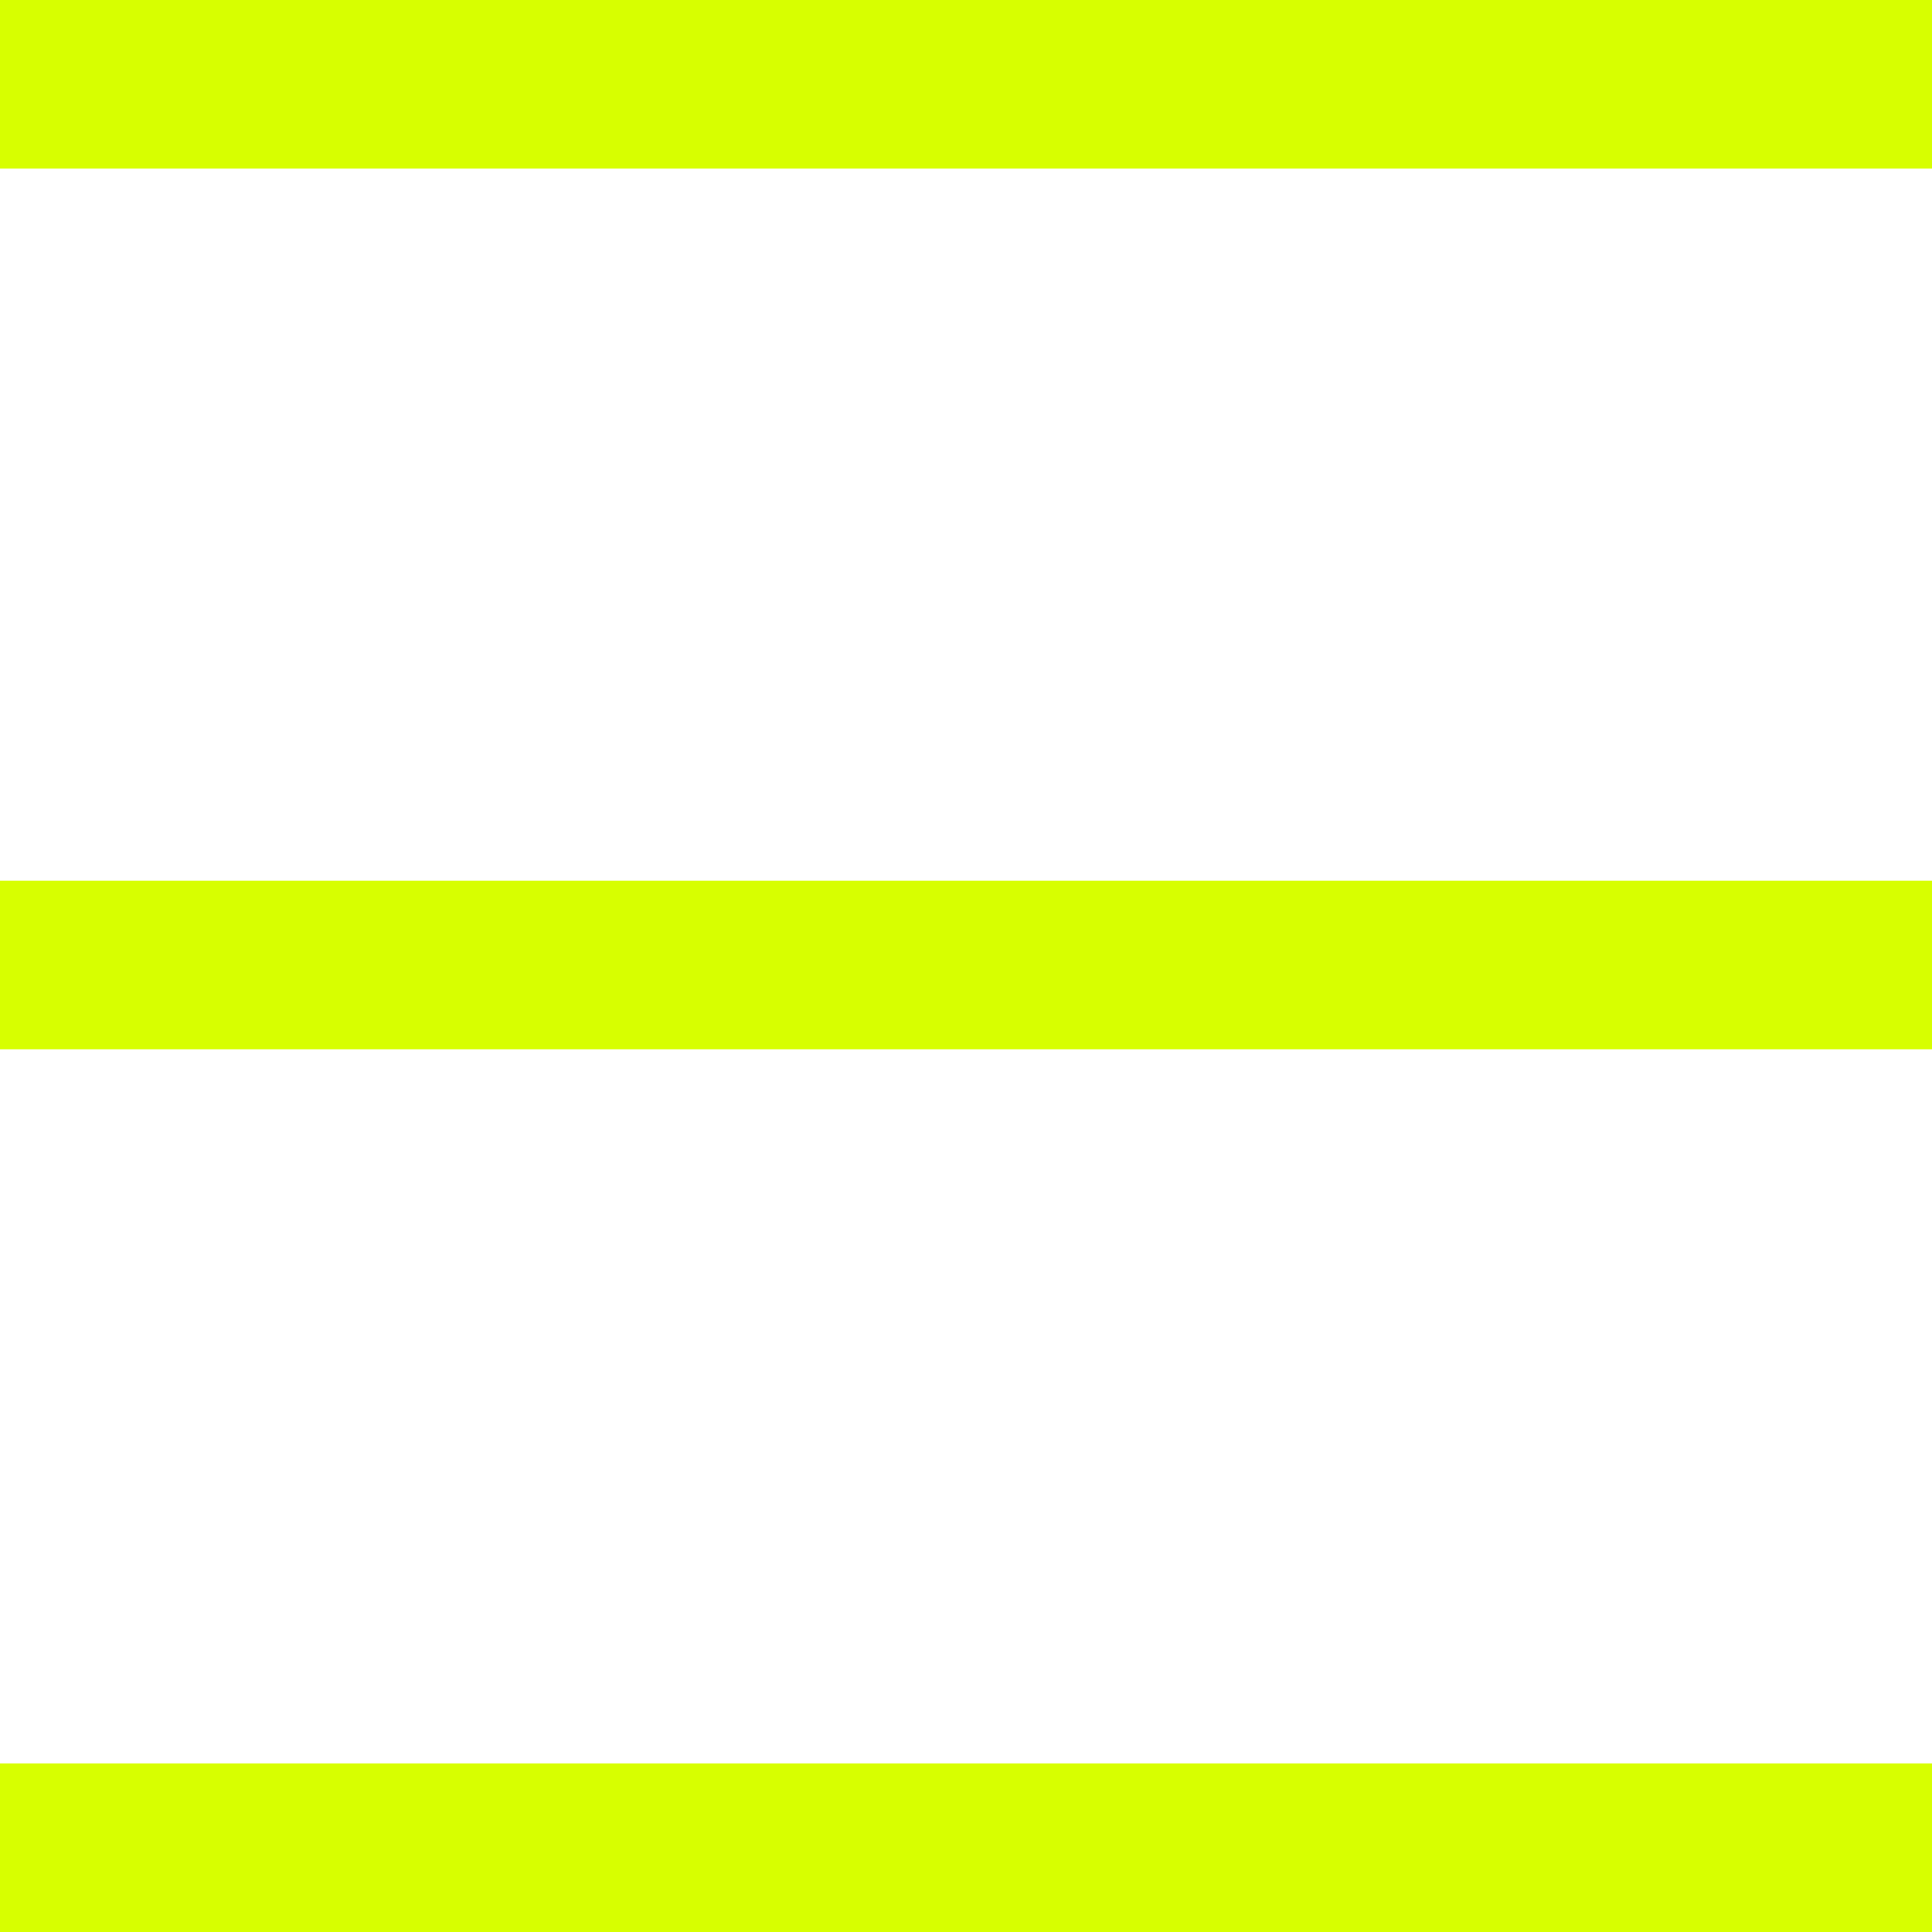
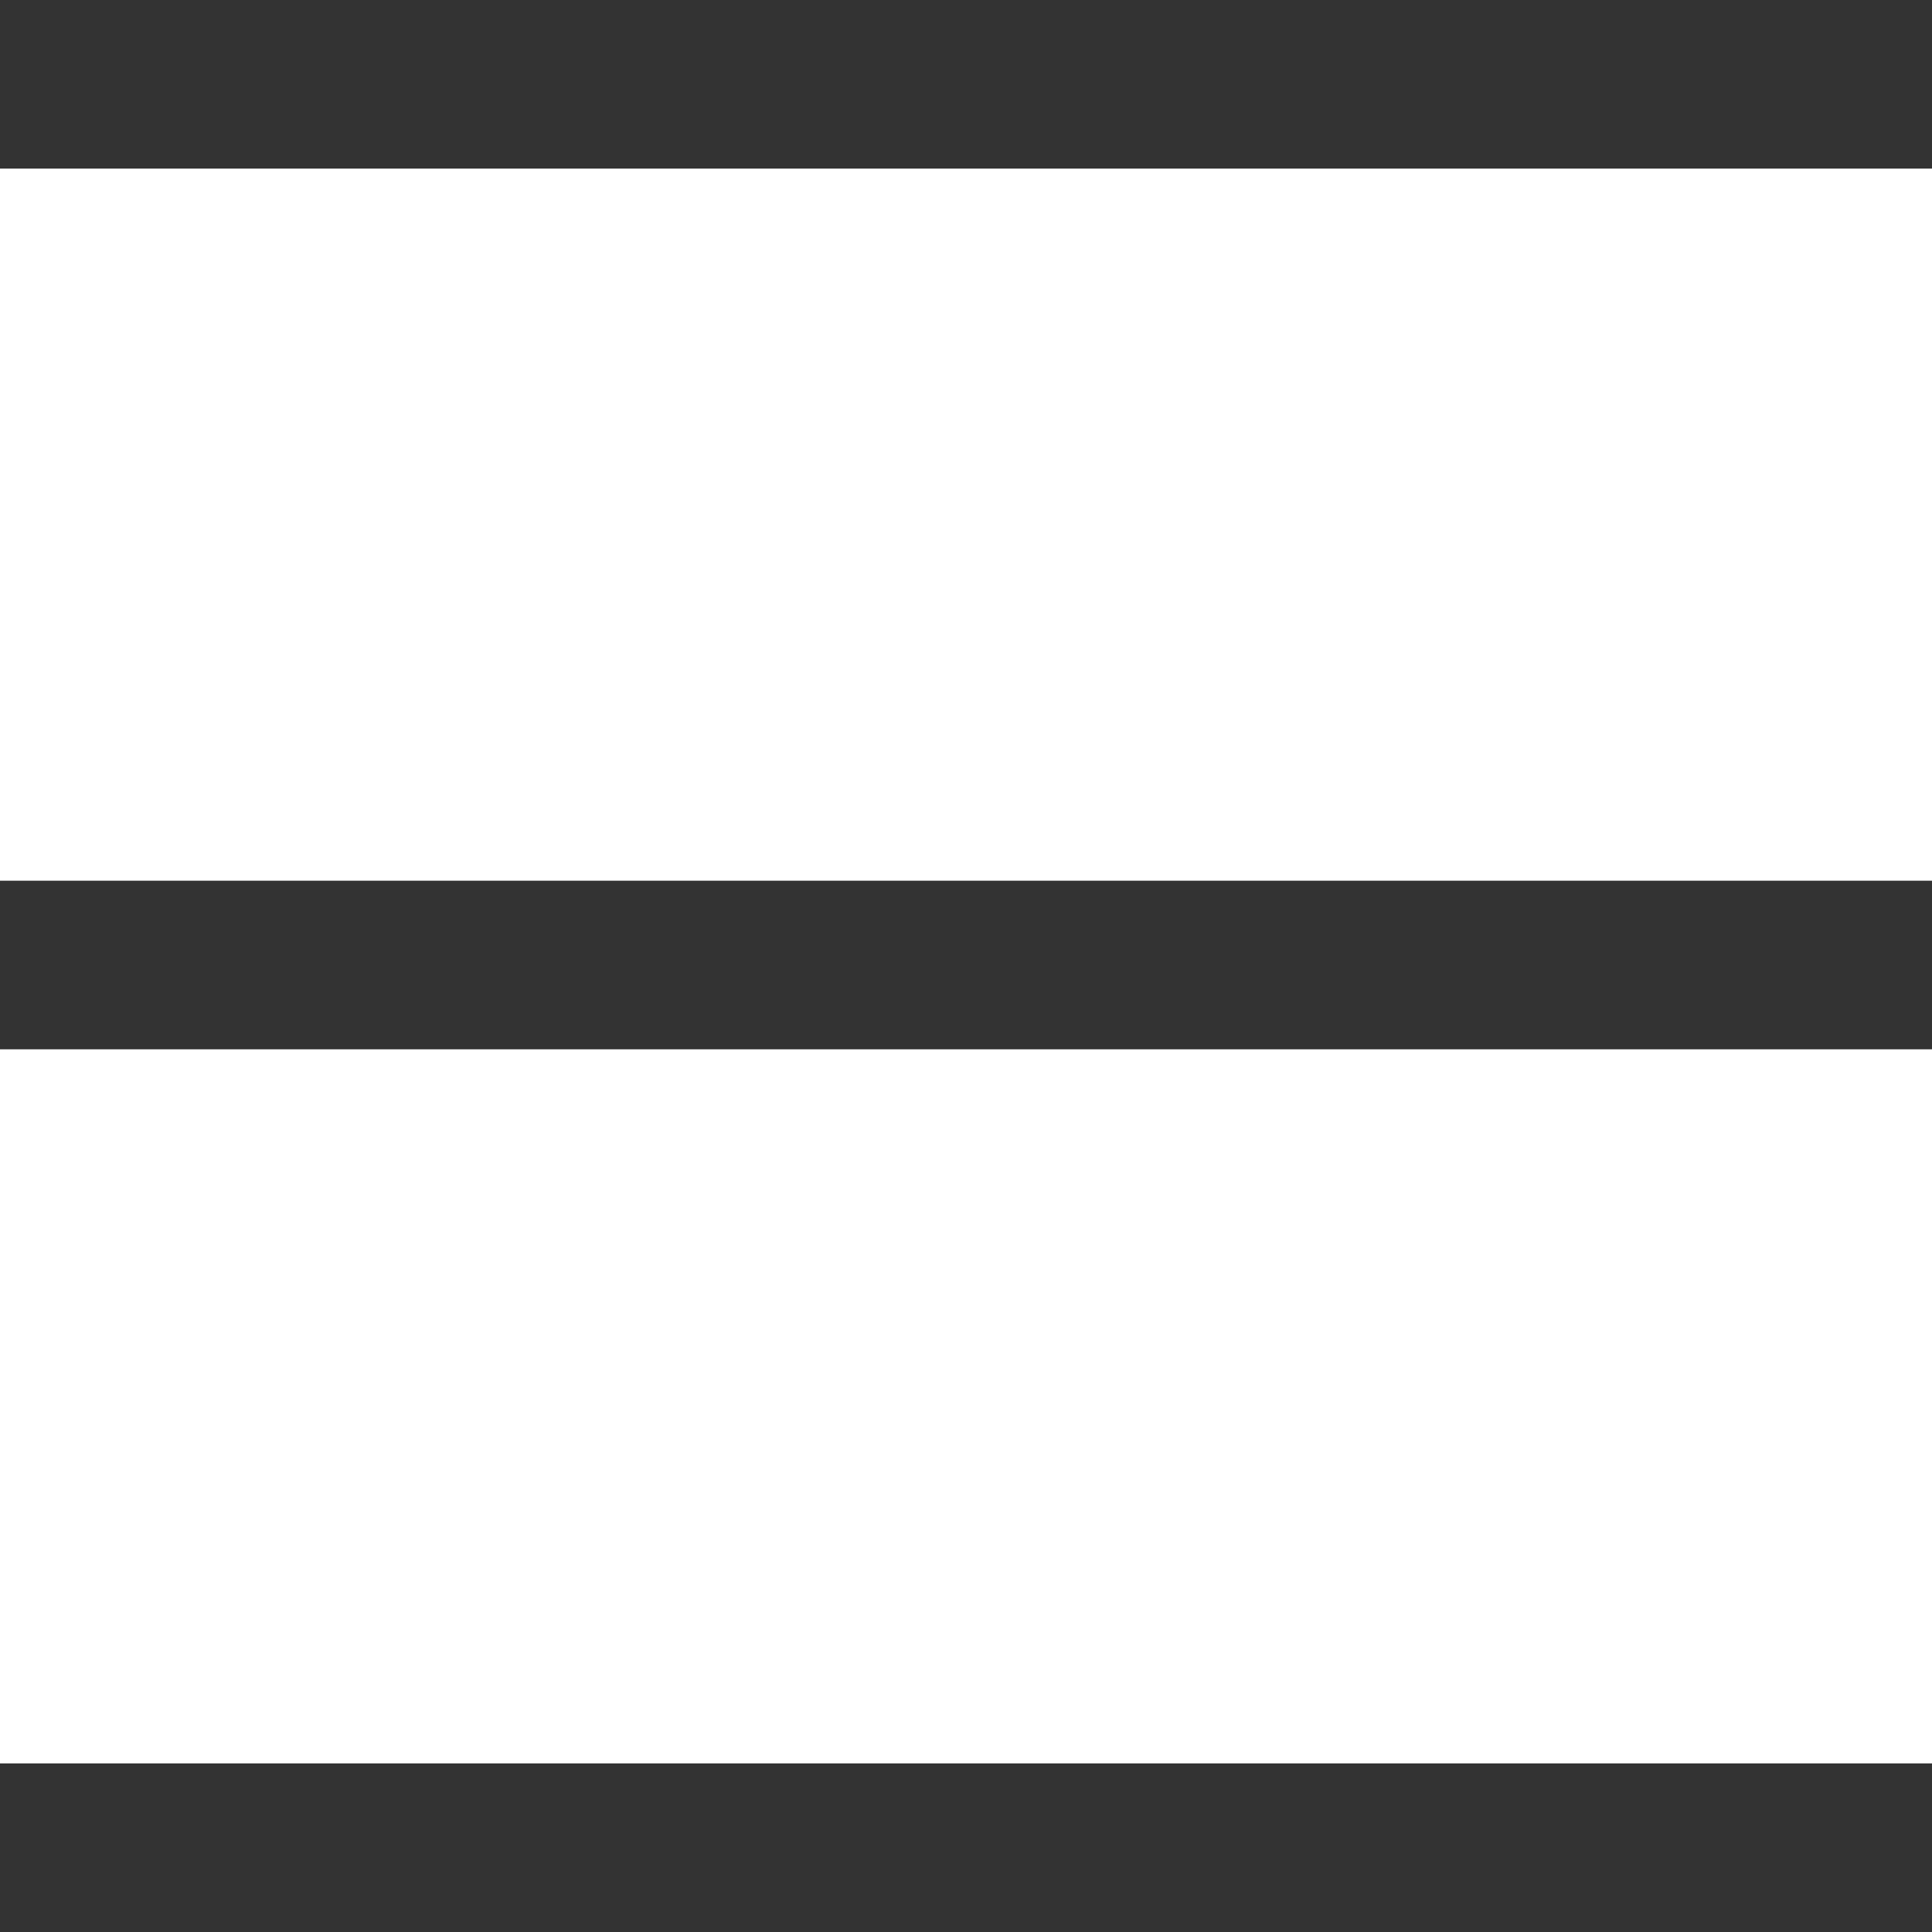
- <svg xmlns="http://www.w3.org/2000/svg" version="1.1" id="Ebene_1" x="0px" y="0px" viewBox="0 0 97.4 97.4" style="enable-background:new 0 0 97.4 97.4;" xml:space="preserve">
-   <style type="text/css">
- 	.st0{fill:#D7FF00;}
- </style>
-   <rect y="0" class="st0" width="97.4" height="8.5" />
-   <rect y="44.4" class="st0" width="97.4" height="8.5" />
-   <rect y="88.9" class="st0" width="97.4" height="8.5" />
+ <svg xmlns="http://www.w3.org/2000/svg" id="Ebene_1" version="1.1" viewBox="0 0 97.4 97.4">
+   <rect width="97.4" height="8.5" fill="#333" />
+   <rect y="44.4" width="97.4" height="8.5" fill="#333" />
+   <rect y="88.9" width="97.4" height="8.5" fill="#333" />
</svg>
